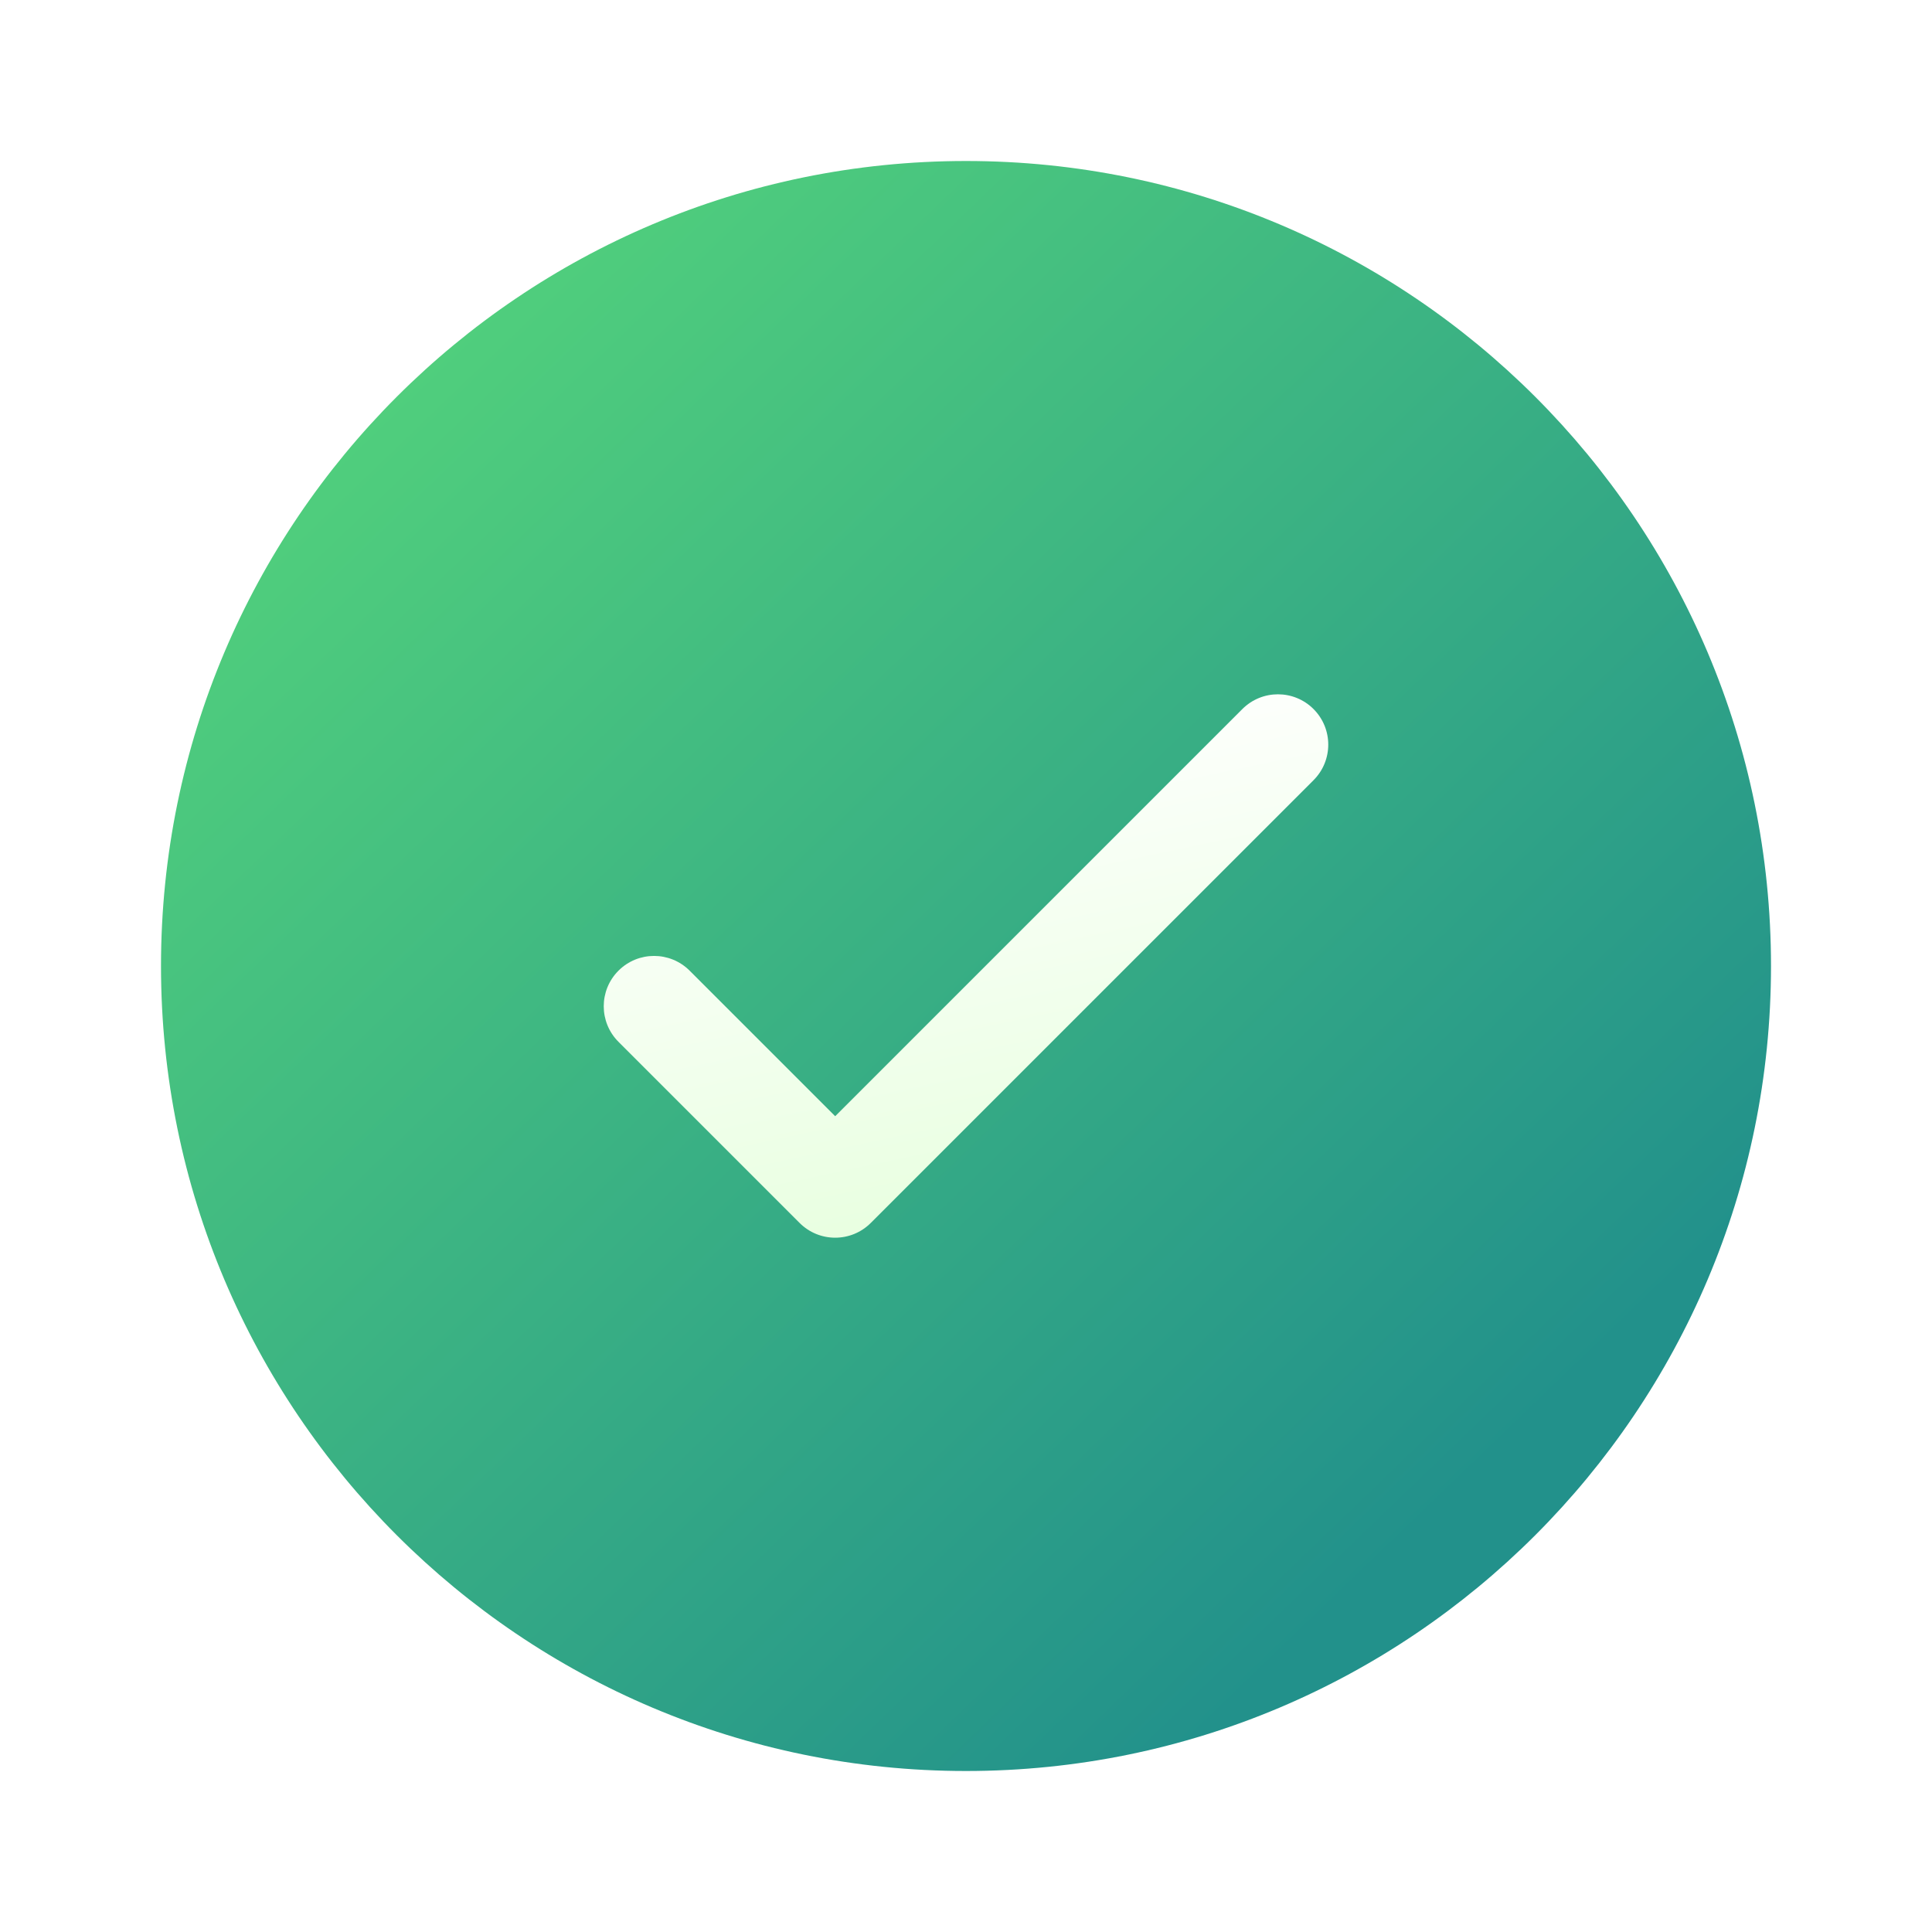
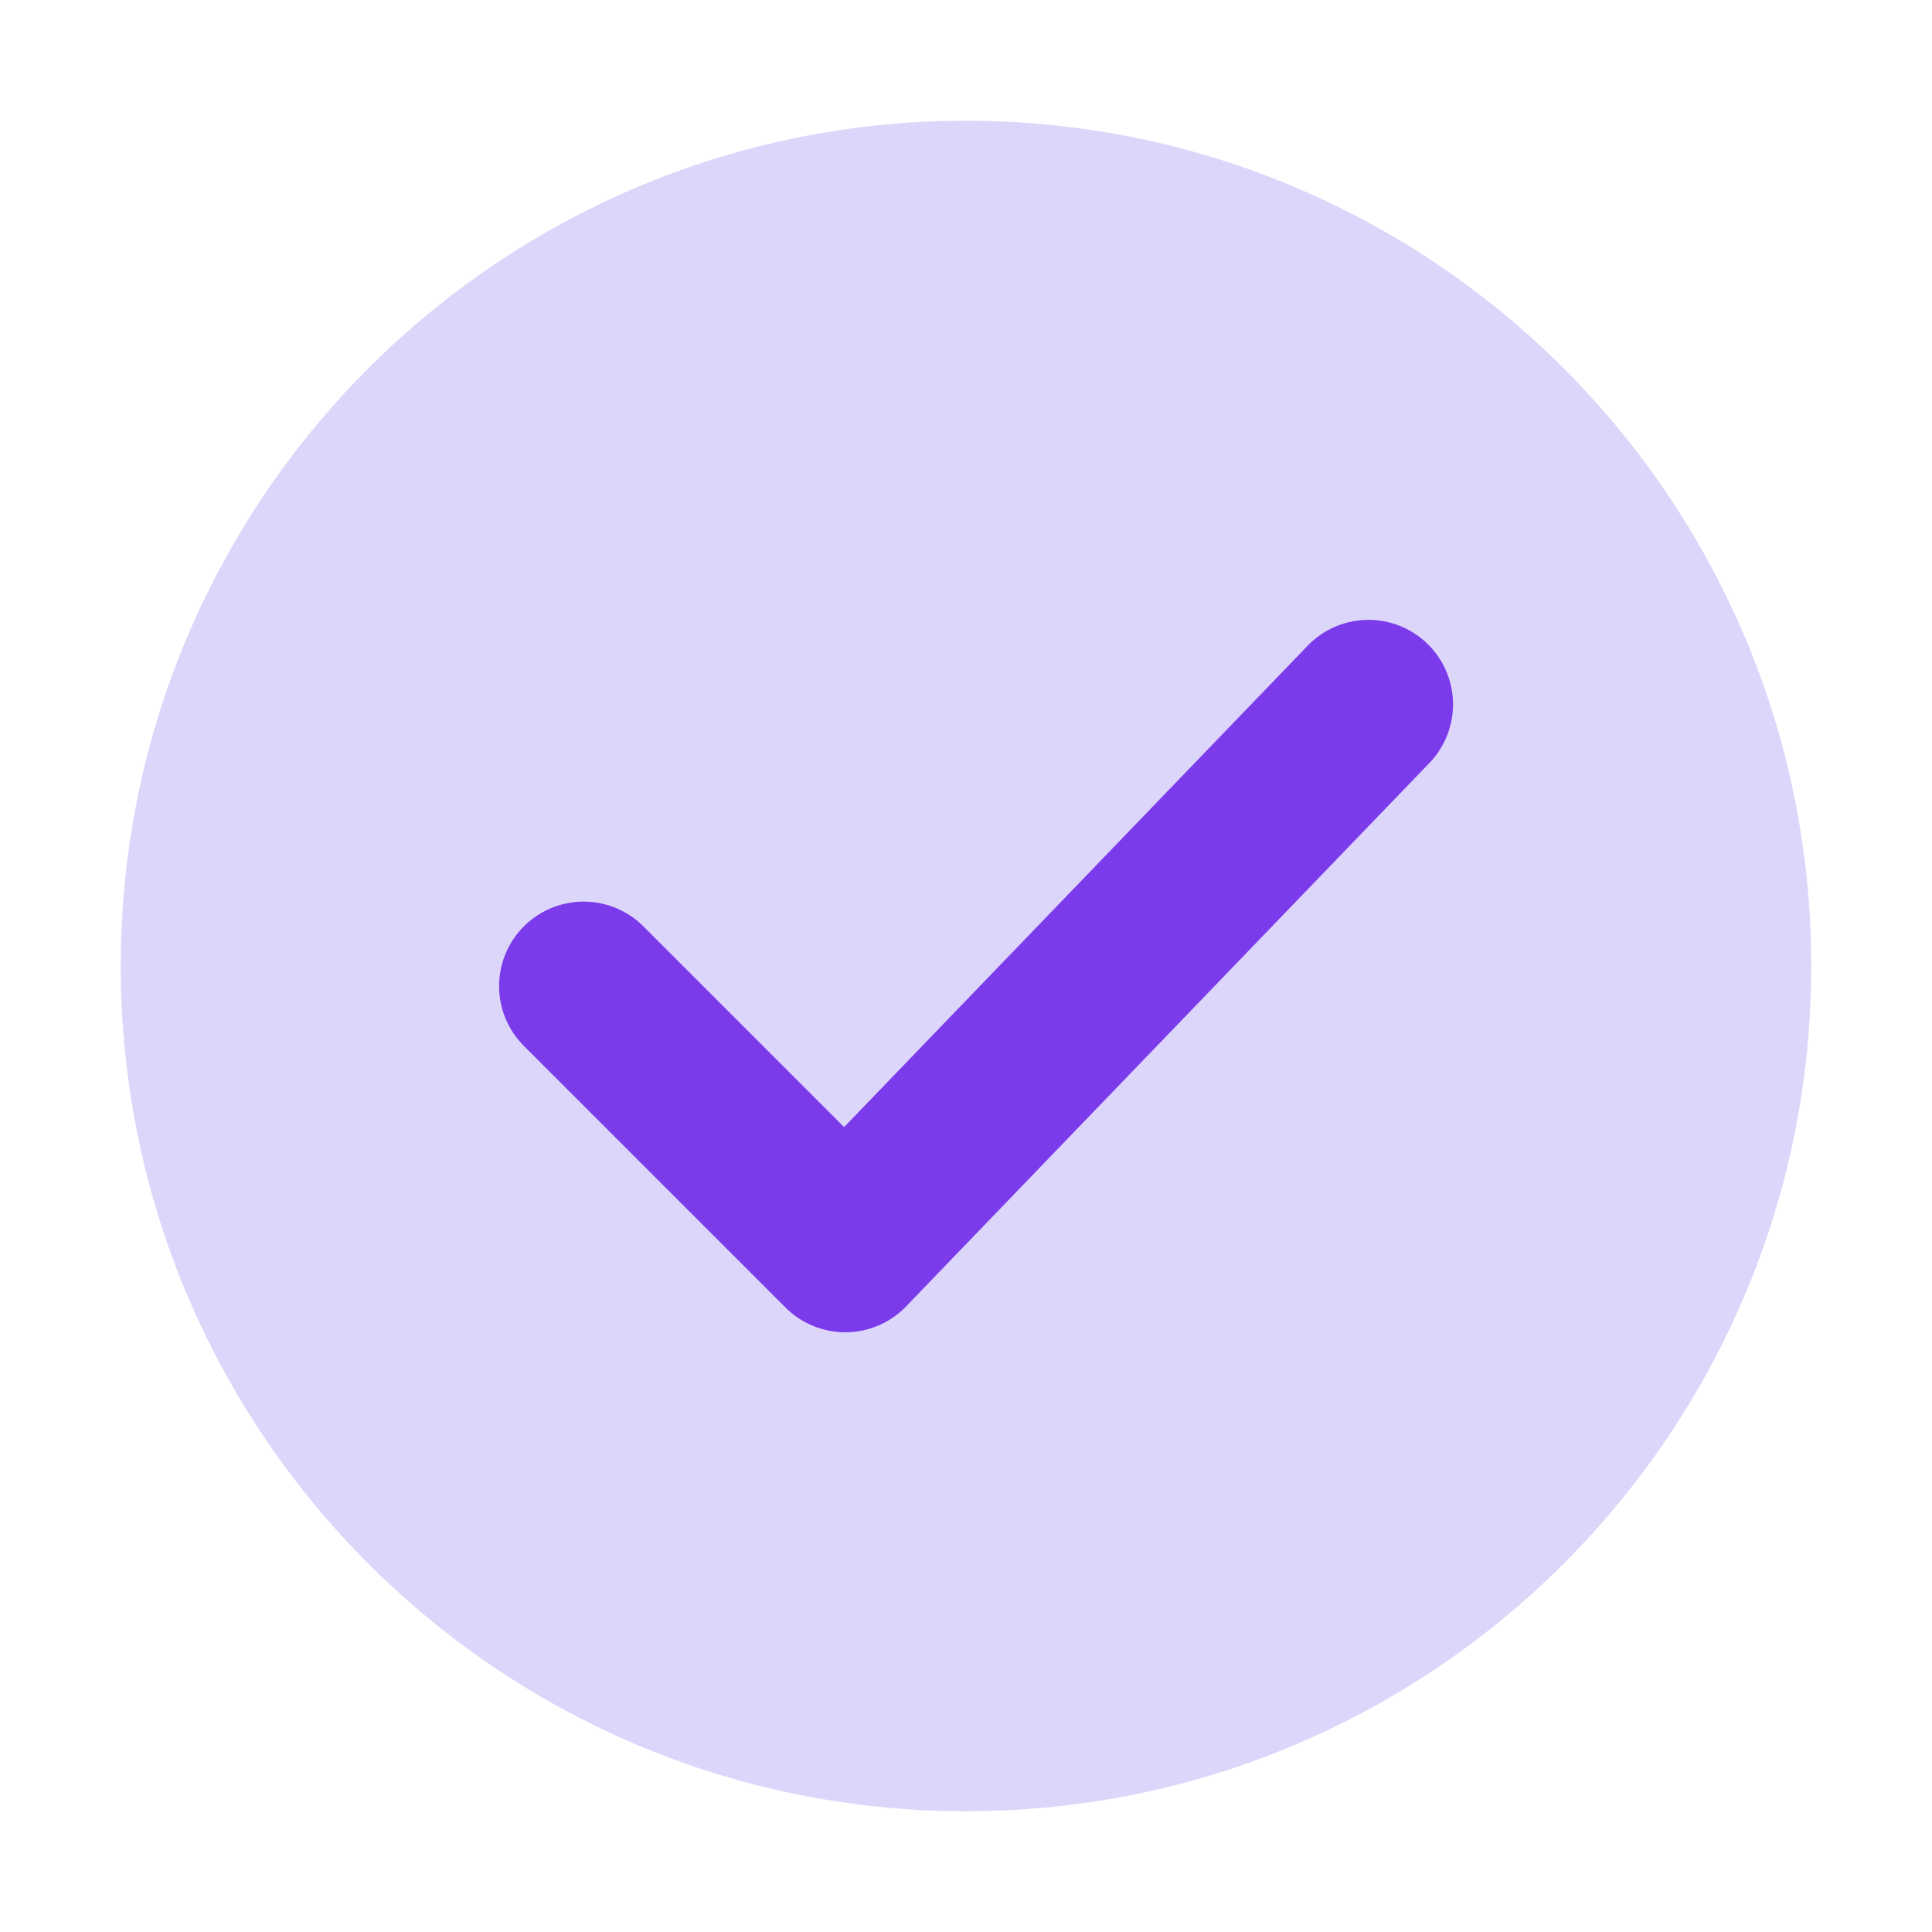
<svg xmlns="http://www.w3.org/2000/svg" viewBox="0 0 48 48" width="48" height="48">
-   <g fill="none">
-     <path fill="url(#fluent-colorcheckmark-circle-485446)" d="M24 4c11.046 0 20 8.954 20 20s-8.954 20-20 20S4 35.046 4 24S12.954 4 24 4" />
-     <path fill="url(#fluent-colorcheckmark-circle-485447)" d="M32.634 17.616a1.25 1.25 0 0 1 0 1.768l-11 11a1.25 1.25 0 0 1-1.768 0l-4.5-4.5a1.25 1.25 0 0 1 1.768-1.768l3.616 3.616l10.116-10.116a1.25 1.25 0 0 1 1.768 0" />
-     <defs>
-       <linearGradient id="fluent-colorcheckmark-circle-485446" x1="5.429" x2="33.033" y1="11.5" y2="40.18" gradientUnits="userSpaceOnUse">
-         <stop stop-color="#52D17C" />
-         <stop offset="1" stop-color="#22918B" />
-       </linearGradient>
-       <linearGradient id="fluent-colorcheckmark-circle-485447" x1="18.375" x2="21.586" y1="18.627" y2="33.741" gradientUnits="userSpaceOnUse">
-         <stop stop-color="#fff" />
-         <stop offset="1" stop-color="#E3FFD9" />
-       </linearGradient>
-     </defs>
-   </g>
+   <circle cx="24" cy="24" r="21" fill="#DDD6FB" />
+   <path d="M14.5 24.5 L21 31 L34 17.5" fill="none" stroke="#7B3BEB" stroke-width="4.2" stroke-linecap="round" stroke-linejoin="round" />
</svg>
